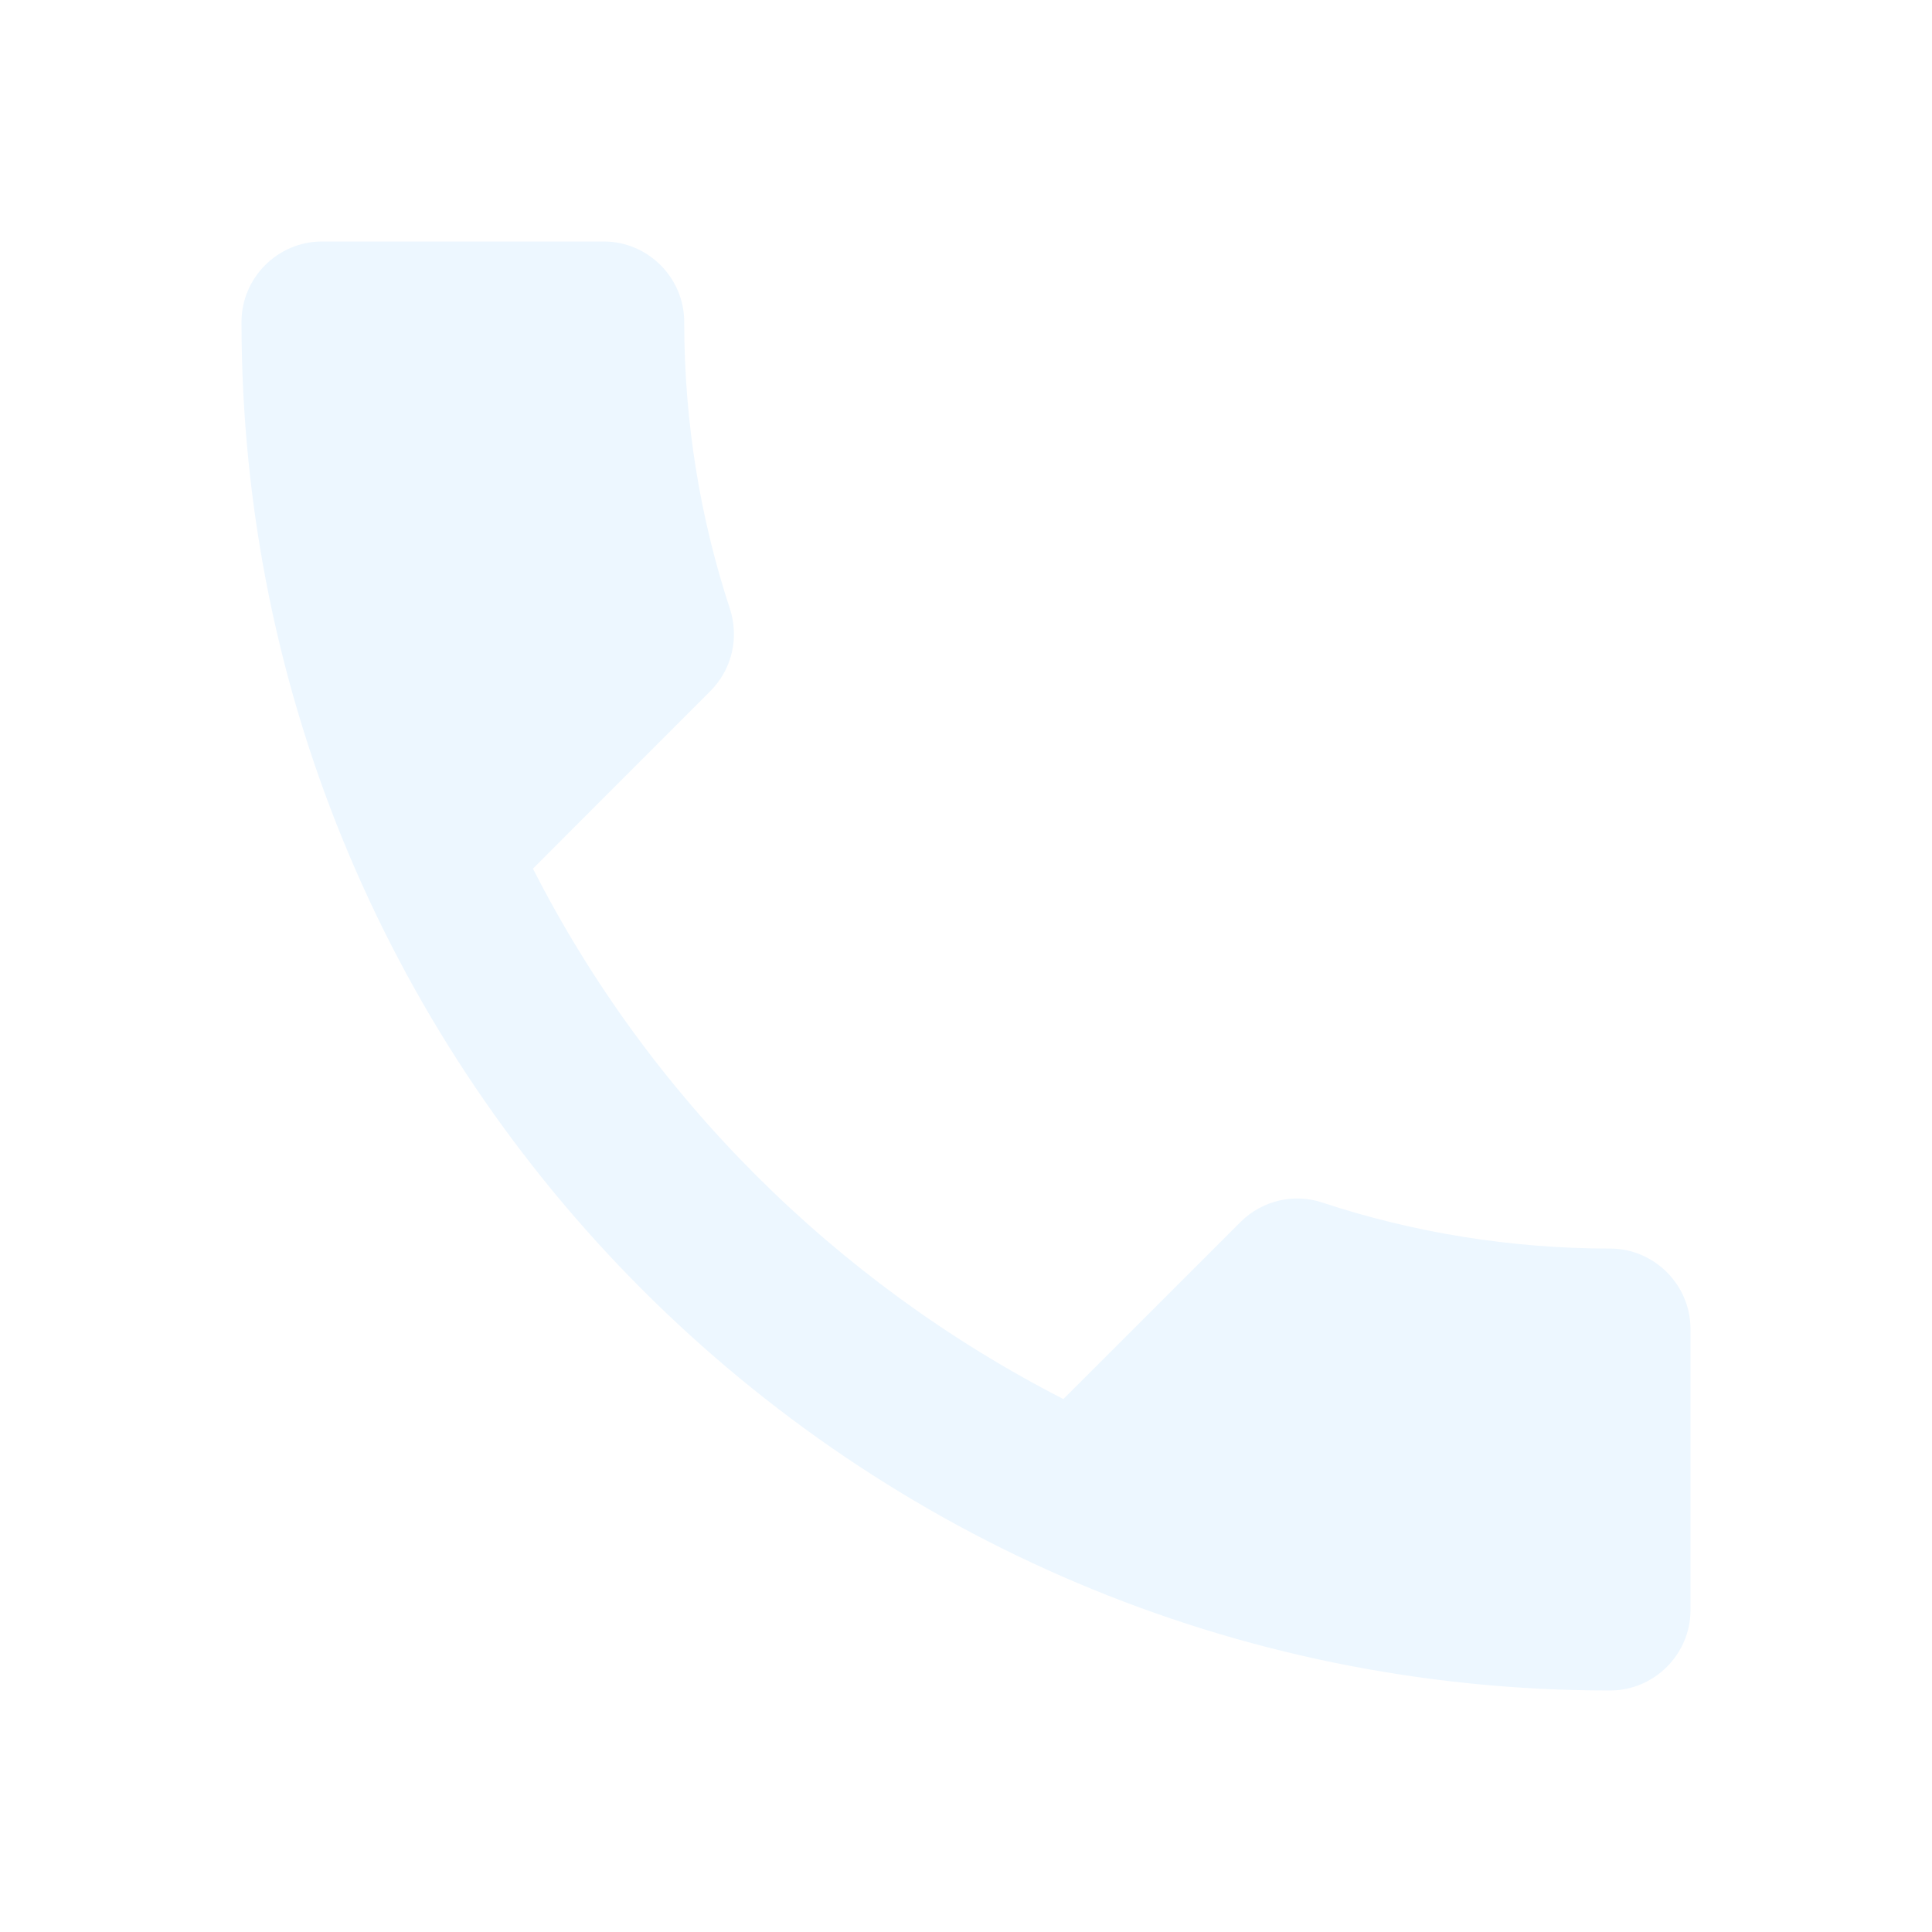
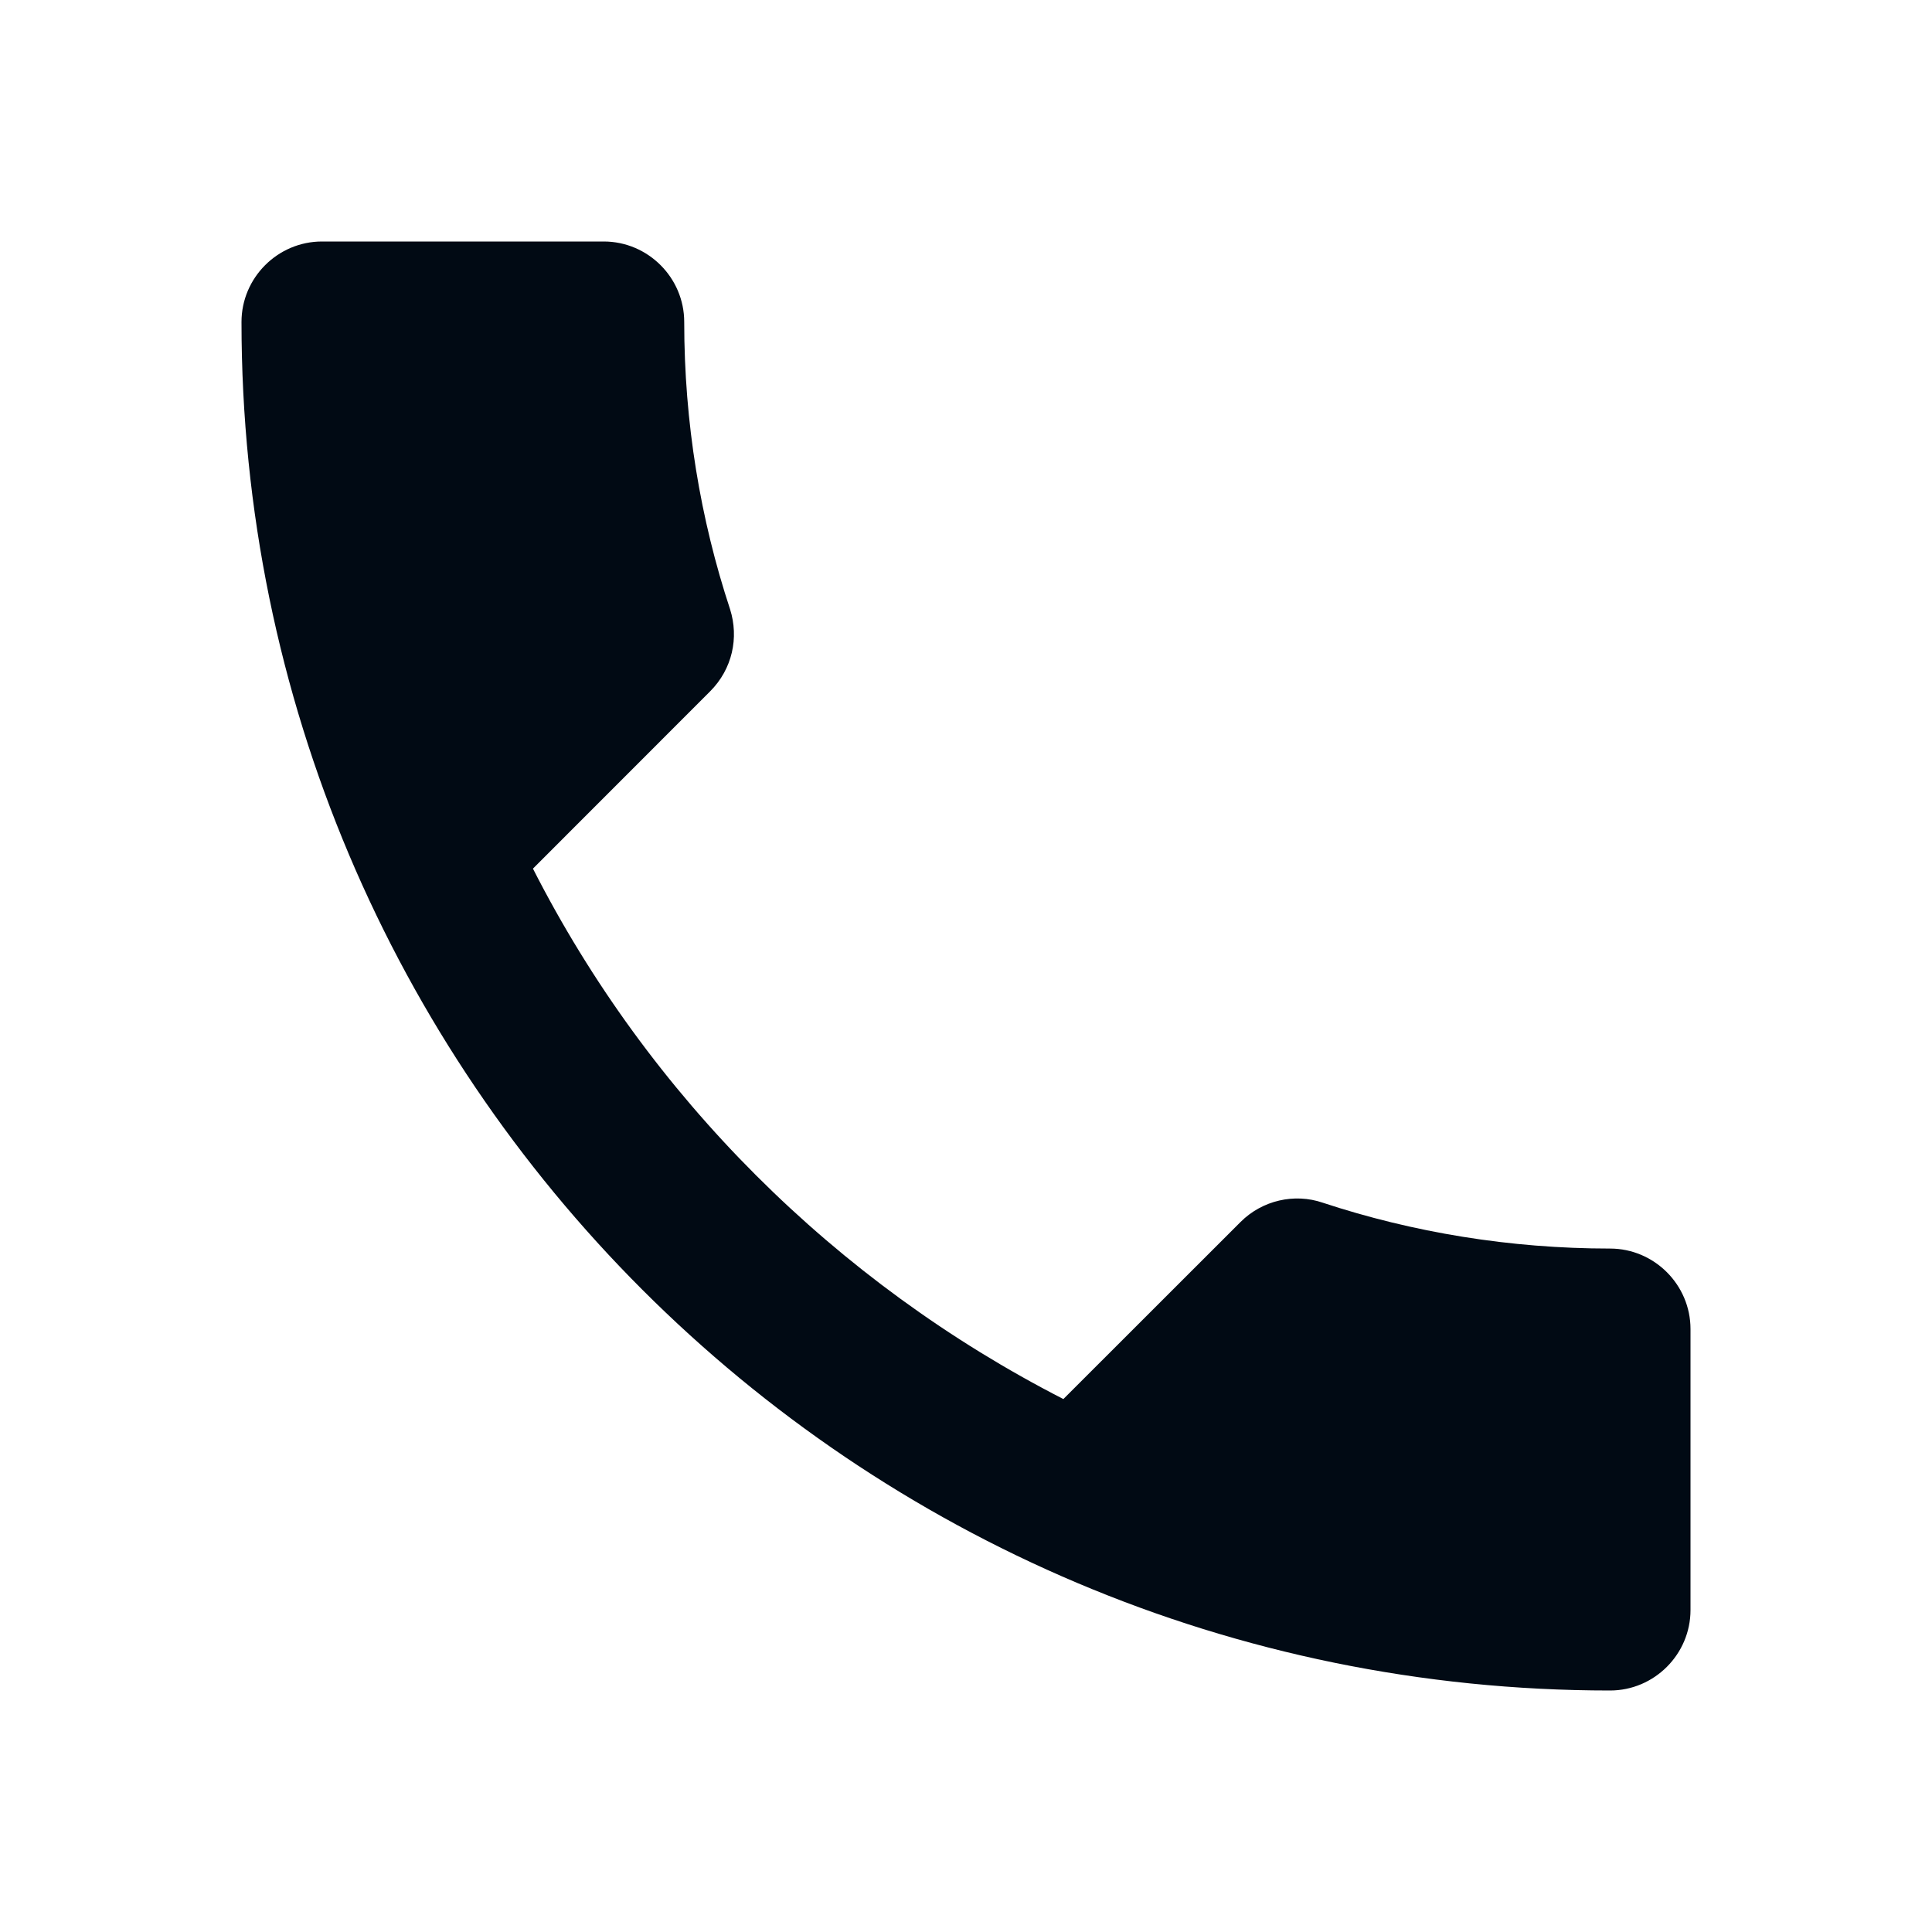
<svg xmlns="http://www.w3.org/2000/svg" width="20" height="20" viewBox="0 0 20 20" fill="none">
-   <path d="M5.517 8.992C6.717 11.35 8.65 13.275 11.008 14.483L12.842 12.65C13.067 12.425 13.4 12.35 13.692 12.45C14.625 12.758 15.633 12.925 16.667 12.925C17.125 12.925 17.5 13.3 17.5 13.758V16.667C17.5 17.125 17.125 17.5 16.667 17.5C8.842 17.5 2.5 11.158 2.5 3.333C2.5 2.875 2.875 2.5 3.333 2.5H6.25C6.708 2.5 7.083 2.875 7.083 3.333C7.083 4.375 7.25 5.375 7.558 6.308C7.65 6.6 7.583 6.925 7.35 7.158L5.517 8.992Z" fill="#EDF7FF" />
+   <path d="M5.517 8.992C6.717 11.35 8.65 13.275 11.008 14.483L12.842 12.65C13.067 12.425 13.4 12.35 13.692 12.45C14.625 12.758 15.633 12.925 16.667 12.925C17.125 12.925 17.5 13.3 17.5 13.758V16.667C17.5 17.125 17.125 17.5 16.667 17.5C8.842 17.5 2.5 11.158 2.5 3.333C2.5 2.875 2.875 2.5 3.333 2.5H6.25C6.708 2.5 7.083 2.875 7.083 3.333C7.083 4.375 7.25 5.375 7.558 6.308C7.65 6.6 7.583 6.925 7.35 7.158L5.517 8.992Z" fill="#010A14" />
</svg>
